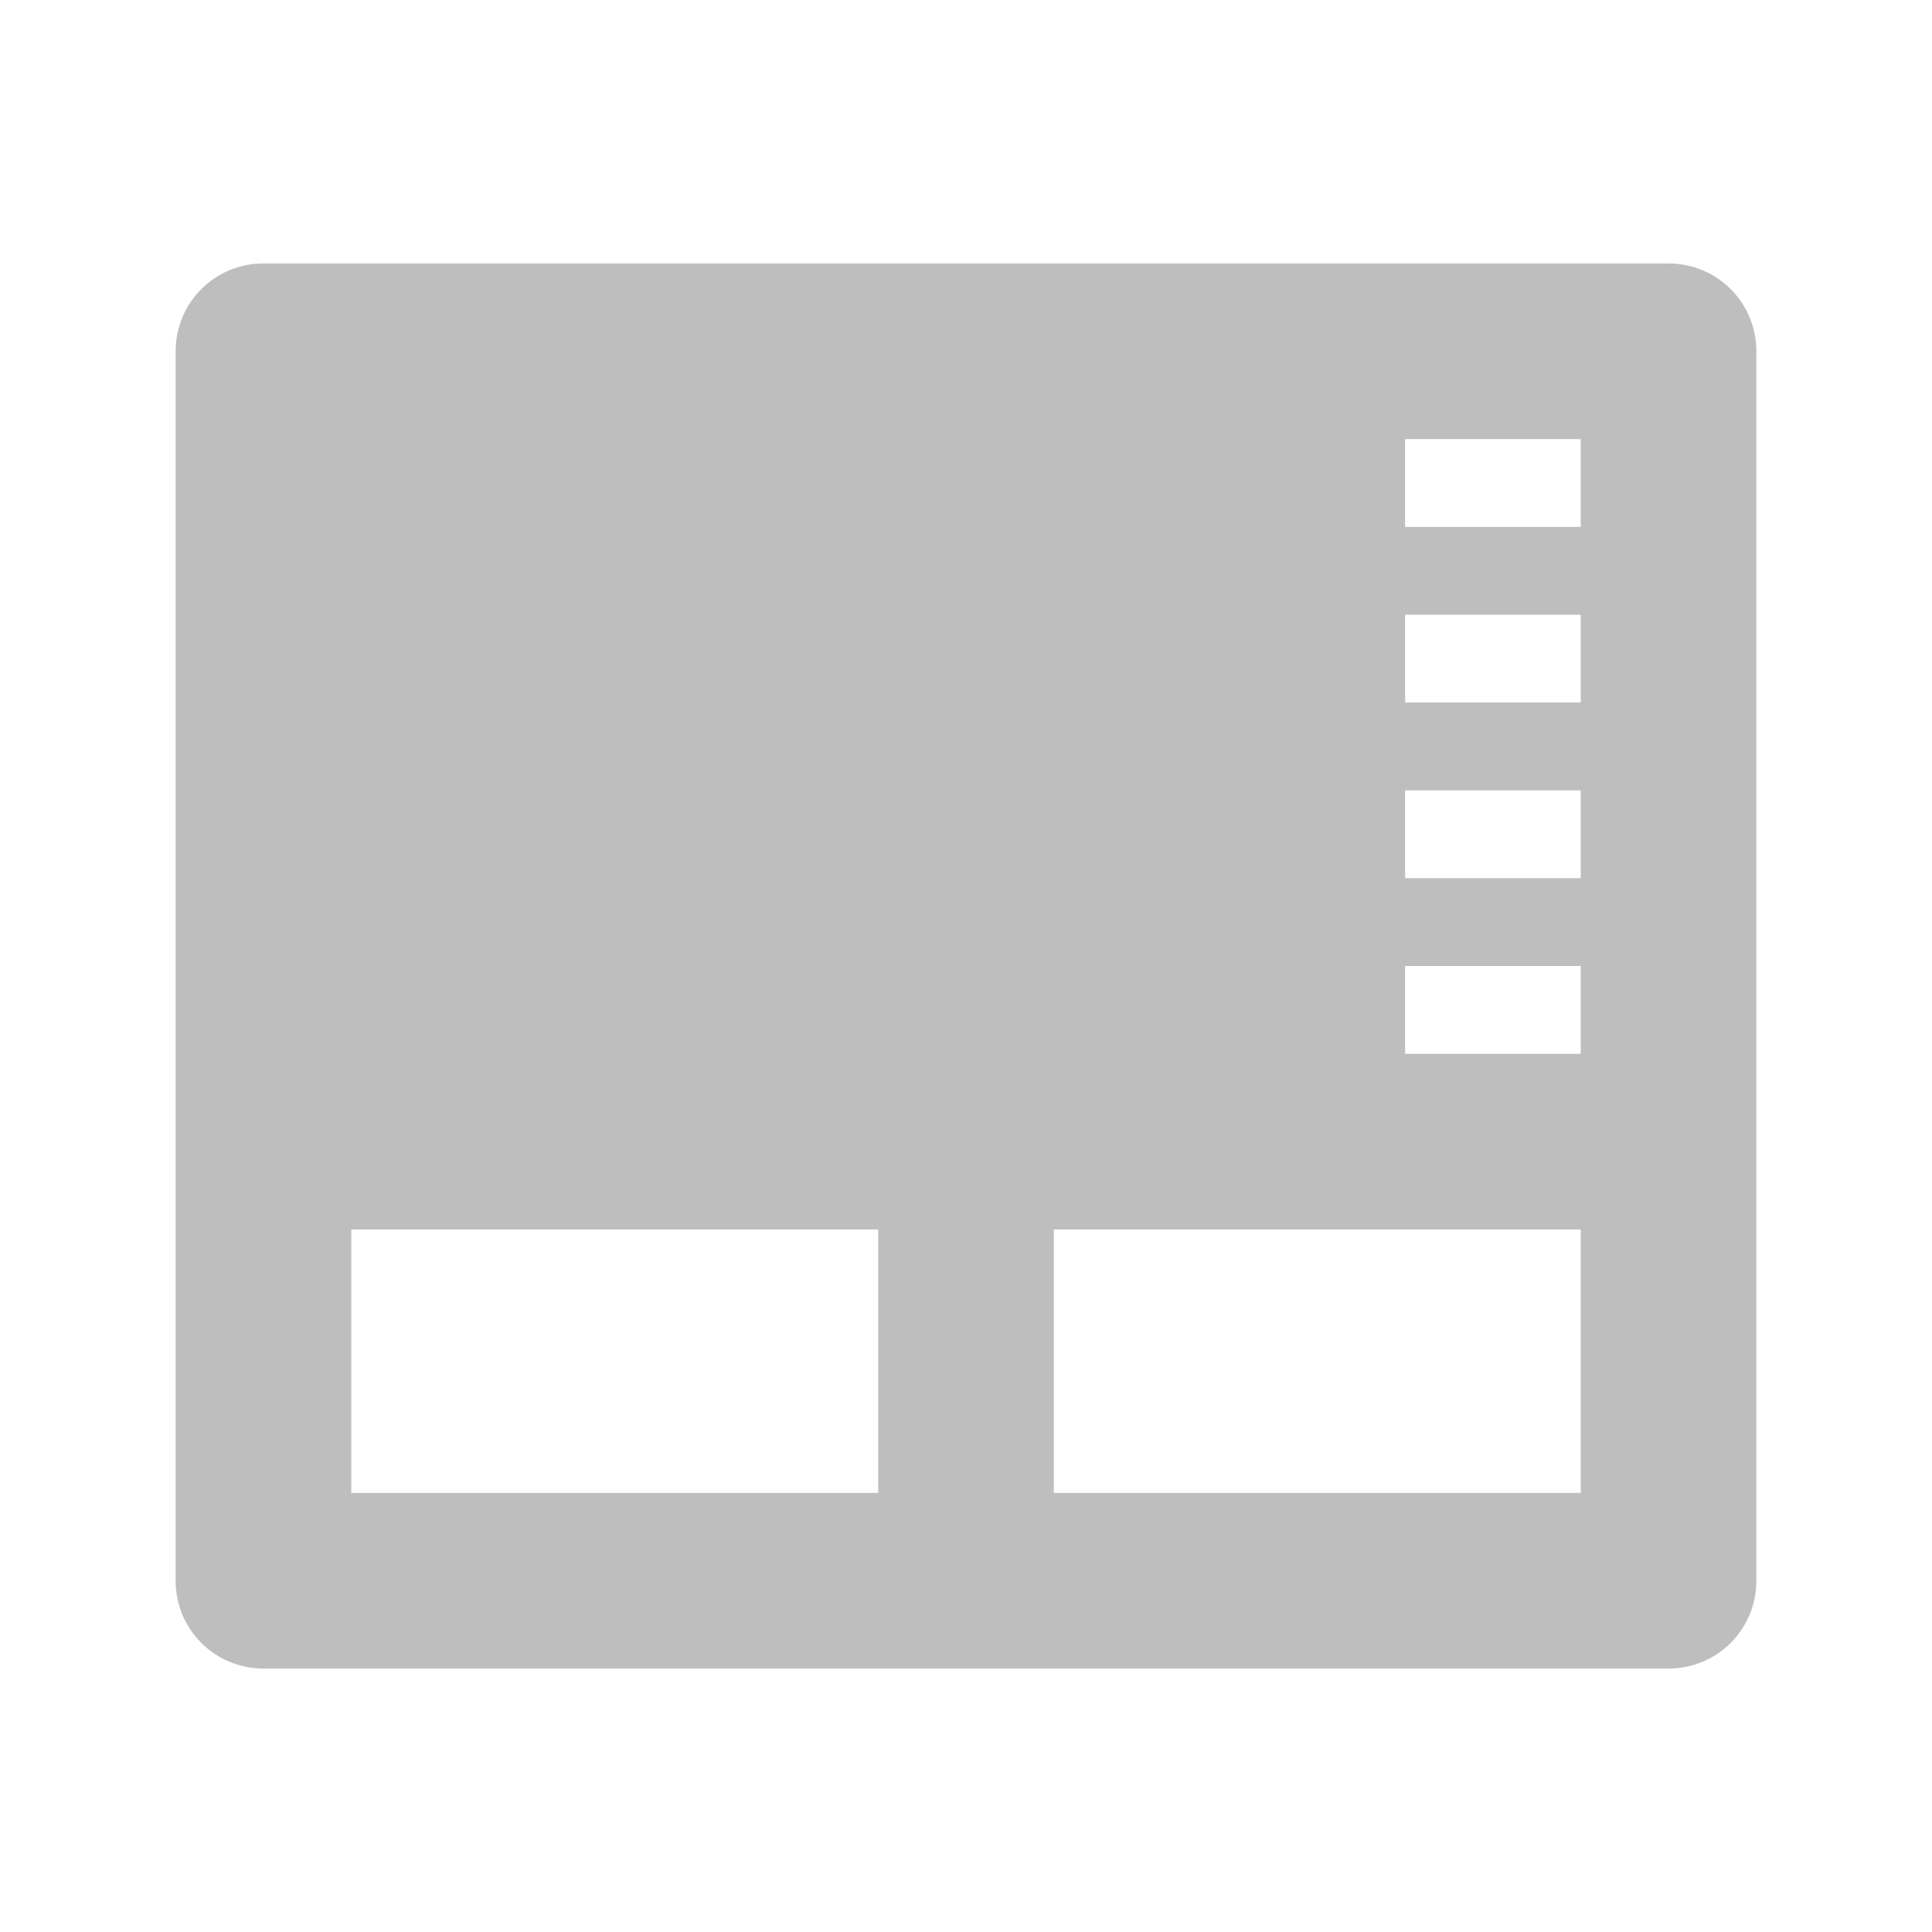
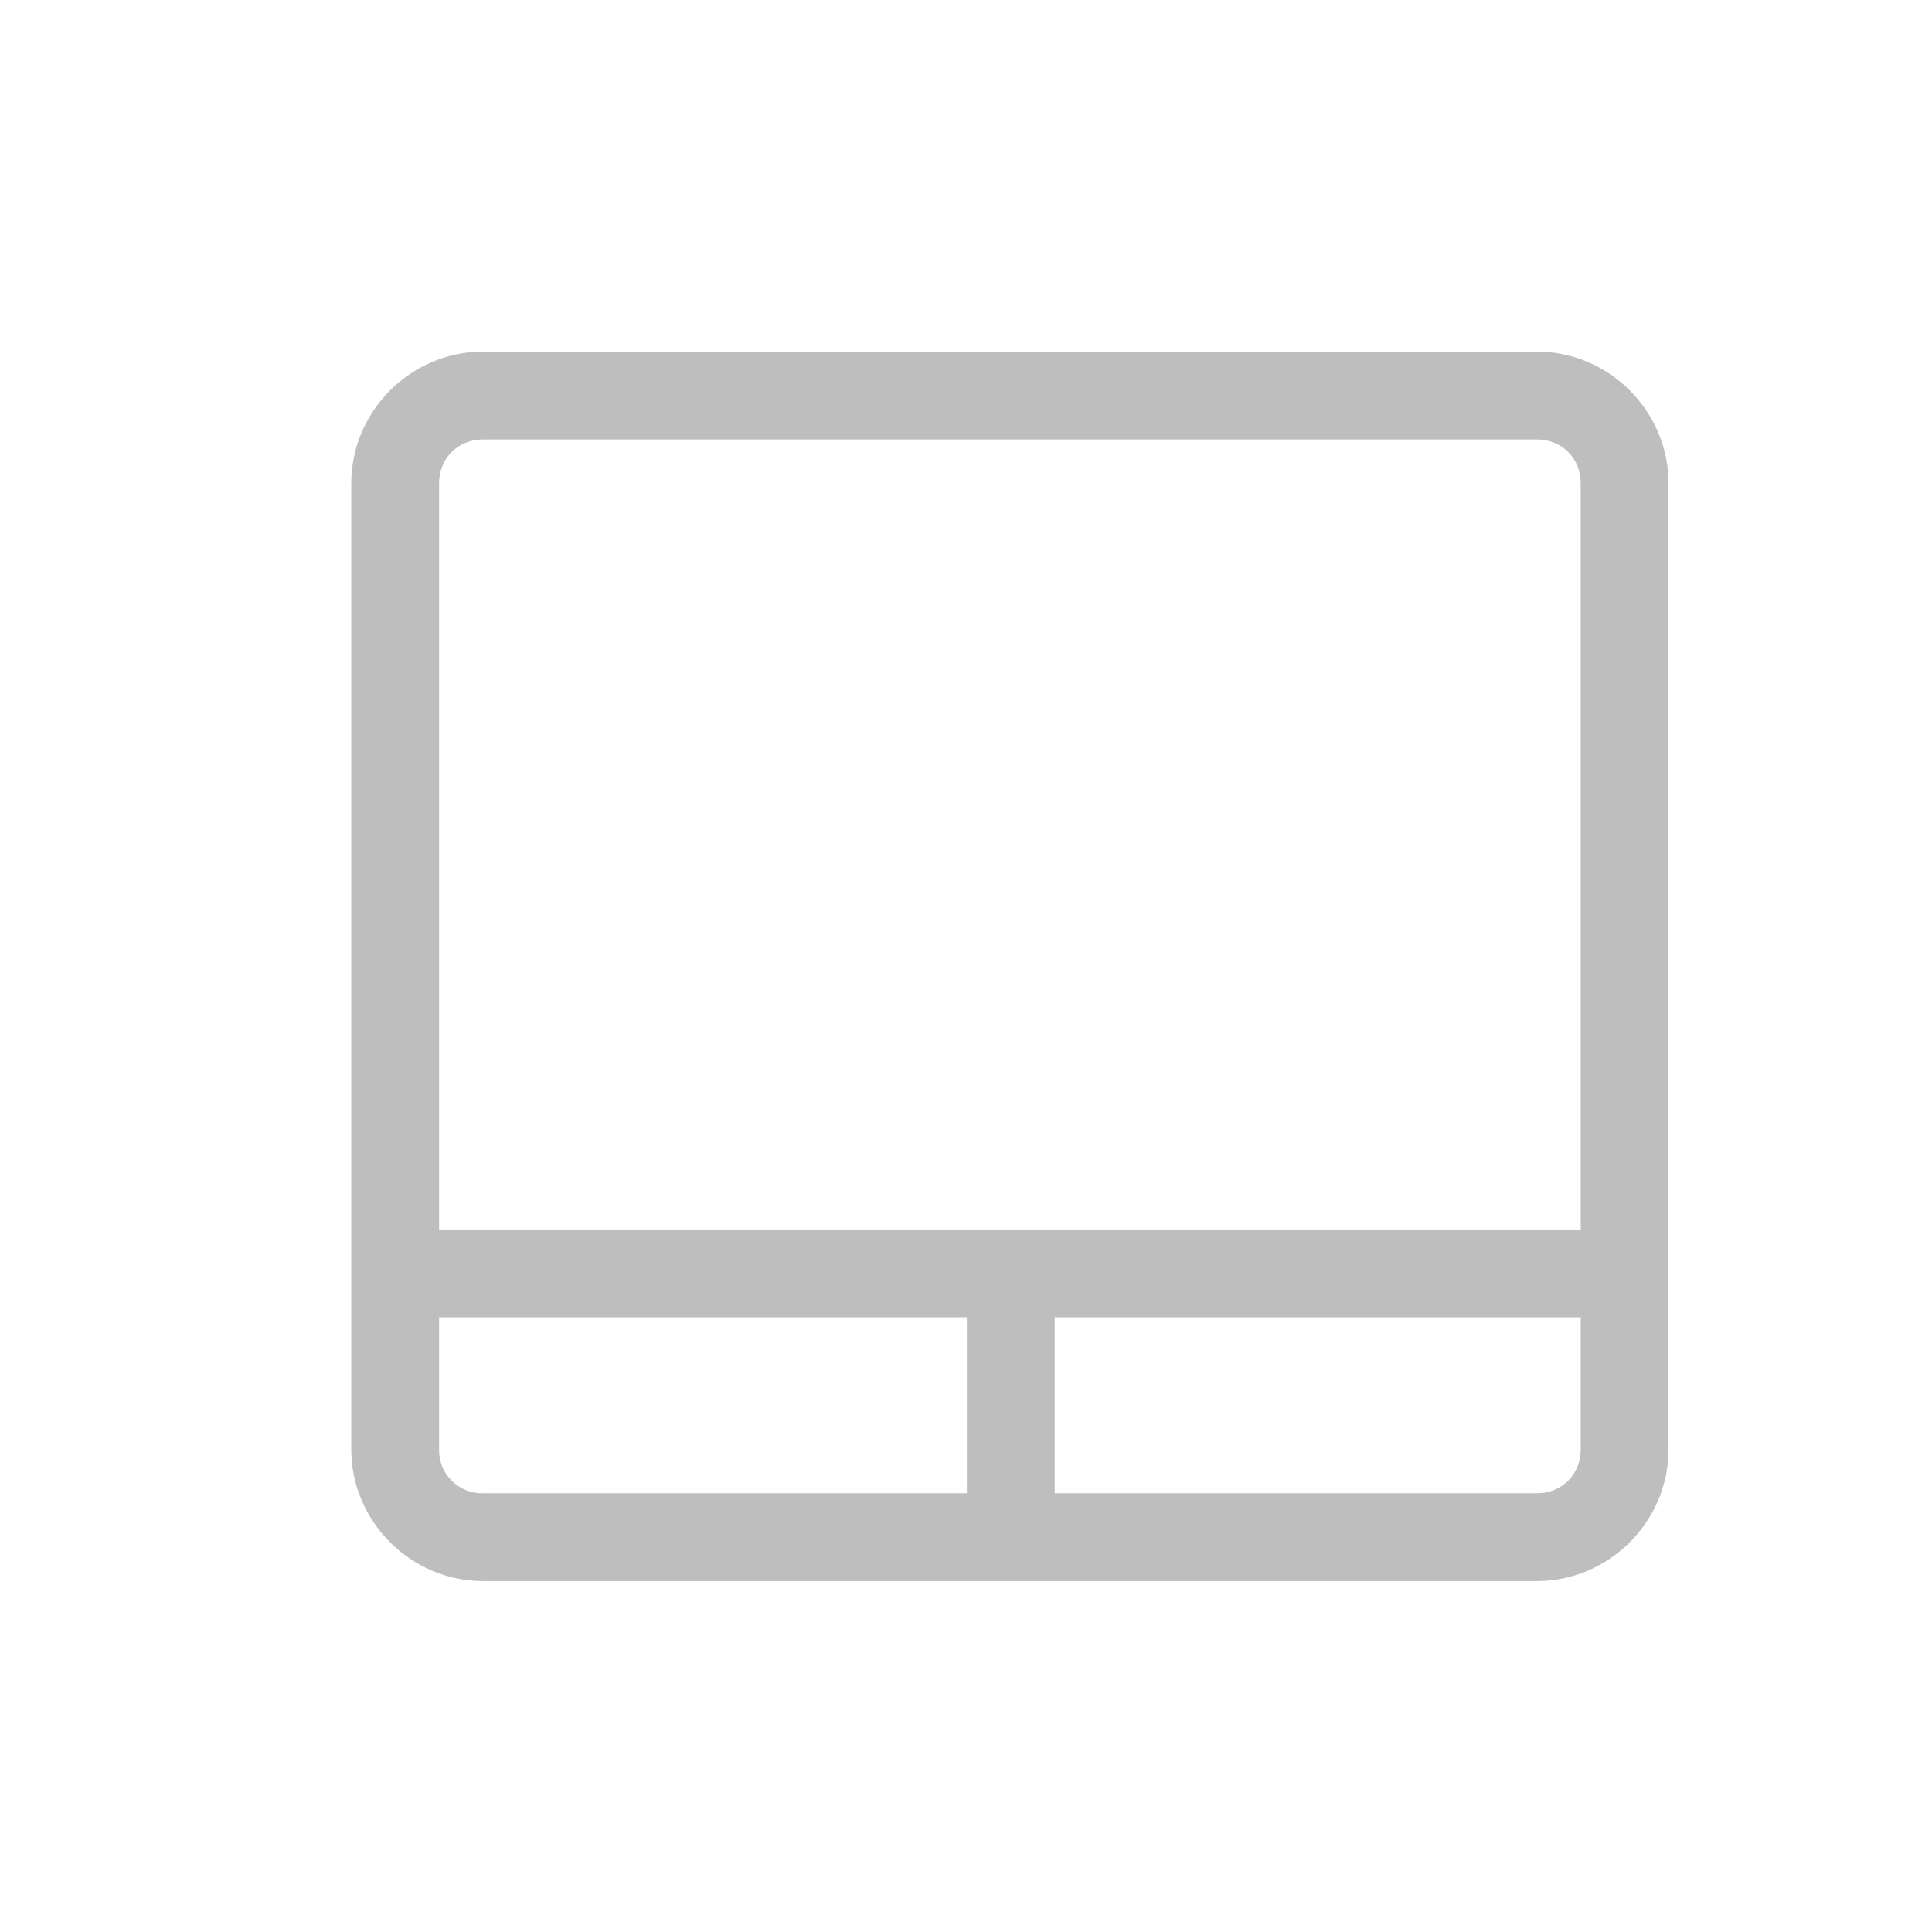
- <svg xmlns="http://www.w3.org/2000/svg" width="22" height="22">
+ <svg xmlns="http://www.w3.org/2000/svg" width="22" height="22" version="1.1">
  <defs>
    <style id="current-color-scheme" type="text/css" />
  </defs>
-   <path d="M3 3c-.554 0-1 .446-1 1v14c0 .554.446 1 1 1h16c.554 0 1-.446 1-1V4c0-.554-.446-1-1-1zm13 2h2v1h-2zm0 2h2v1h-2zm0 2h2v1h-2zm0 2h2v1h-2zM4 14h6v3H4zm8 0h6v3h-6z" fill="currentColor" color="#bebebe" />
+   <path d="m5.5 4.004c-0.822 0-1.5 0.678-1.5 1.5v11c0 0.822 0.678 1.5 1.5 1.5h12c0.823 0 1.5-0.678 1.5-1.5v-11c0-0.822-0.677-1.5-1.5-1.5zm0 1h12c0.286 0 0.5 0.214 0.5 0.5v8.496h-13v-8.496c0-0.286 0.215-0.5 0.5-0.5zm-0.5 9.996h6.01v2.004h-5.51a0.488 0.488 0 0 1-0.5-0.5zm7.01 0h5.99v1.504c0 0.286-0.214 0.5-0.5 0.5h-5.49z" color="#000000" fill="#bebebe" font-weight="400" overflow="visible" style="font-feature-settings:normal;font-variant-alternates:normal;font-variant-caps:normal;font-variant-ligatures:normal;font-variant-numeric:normal;font-variant-position:normal;isolation:auto;mix-blend-mode:normal;shape-padding:0;text-decoration-color:#000000;text-decoration-line:none;text-decoration-style:solid;text-indent:0;text-orientation:mixed;text-transform:none" />
</svg>
